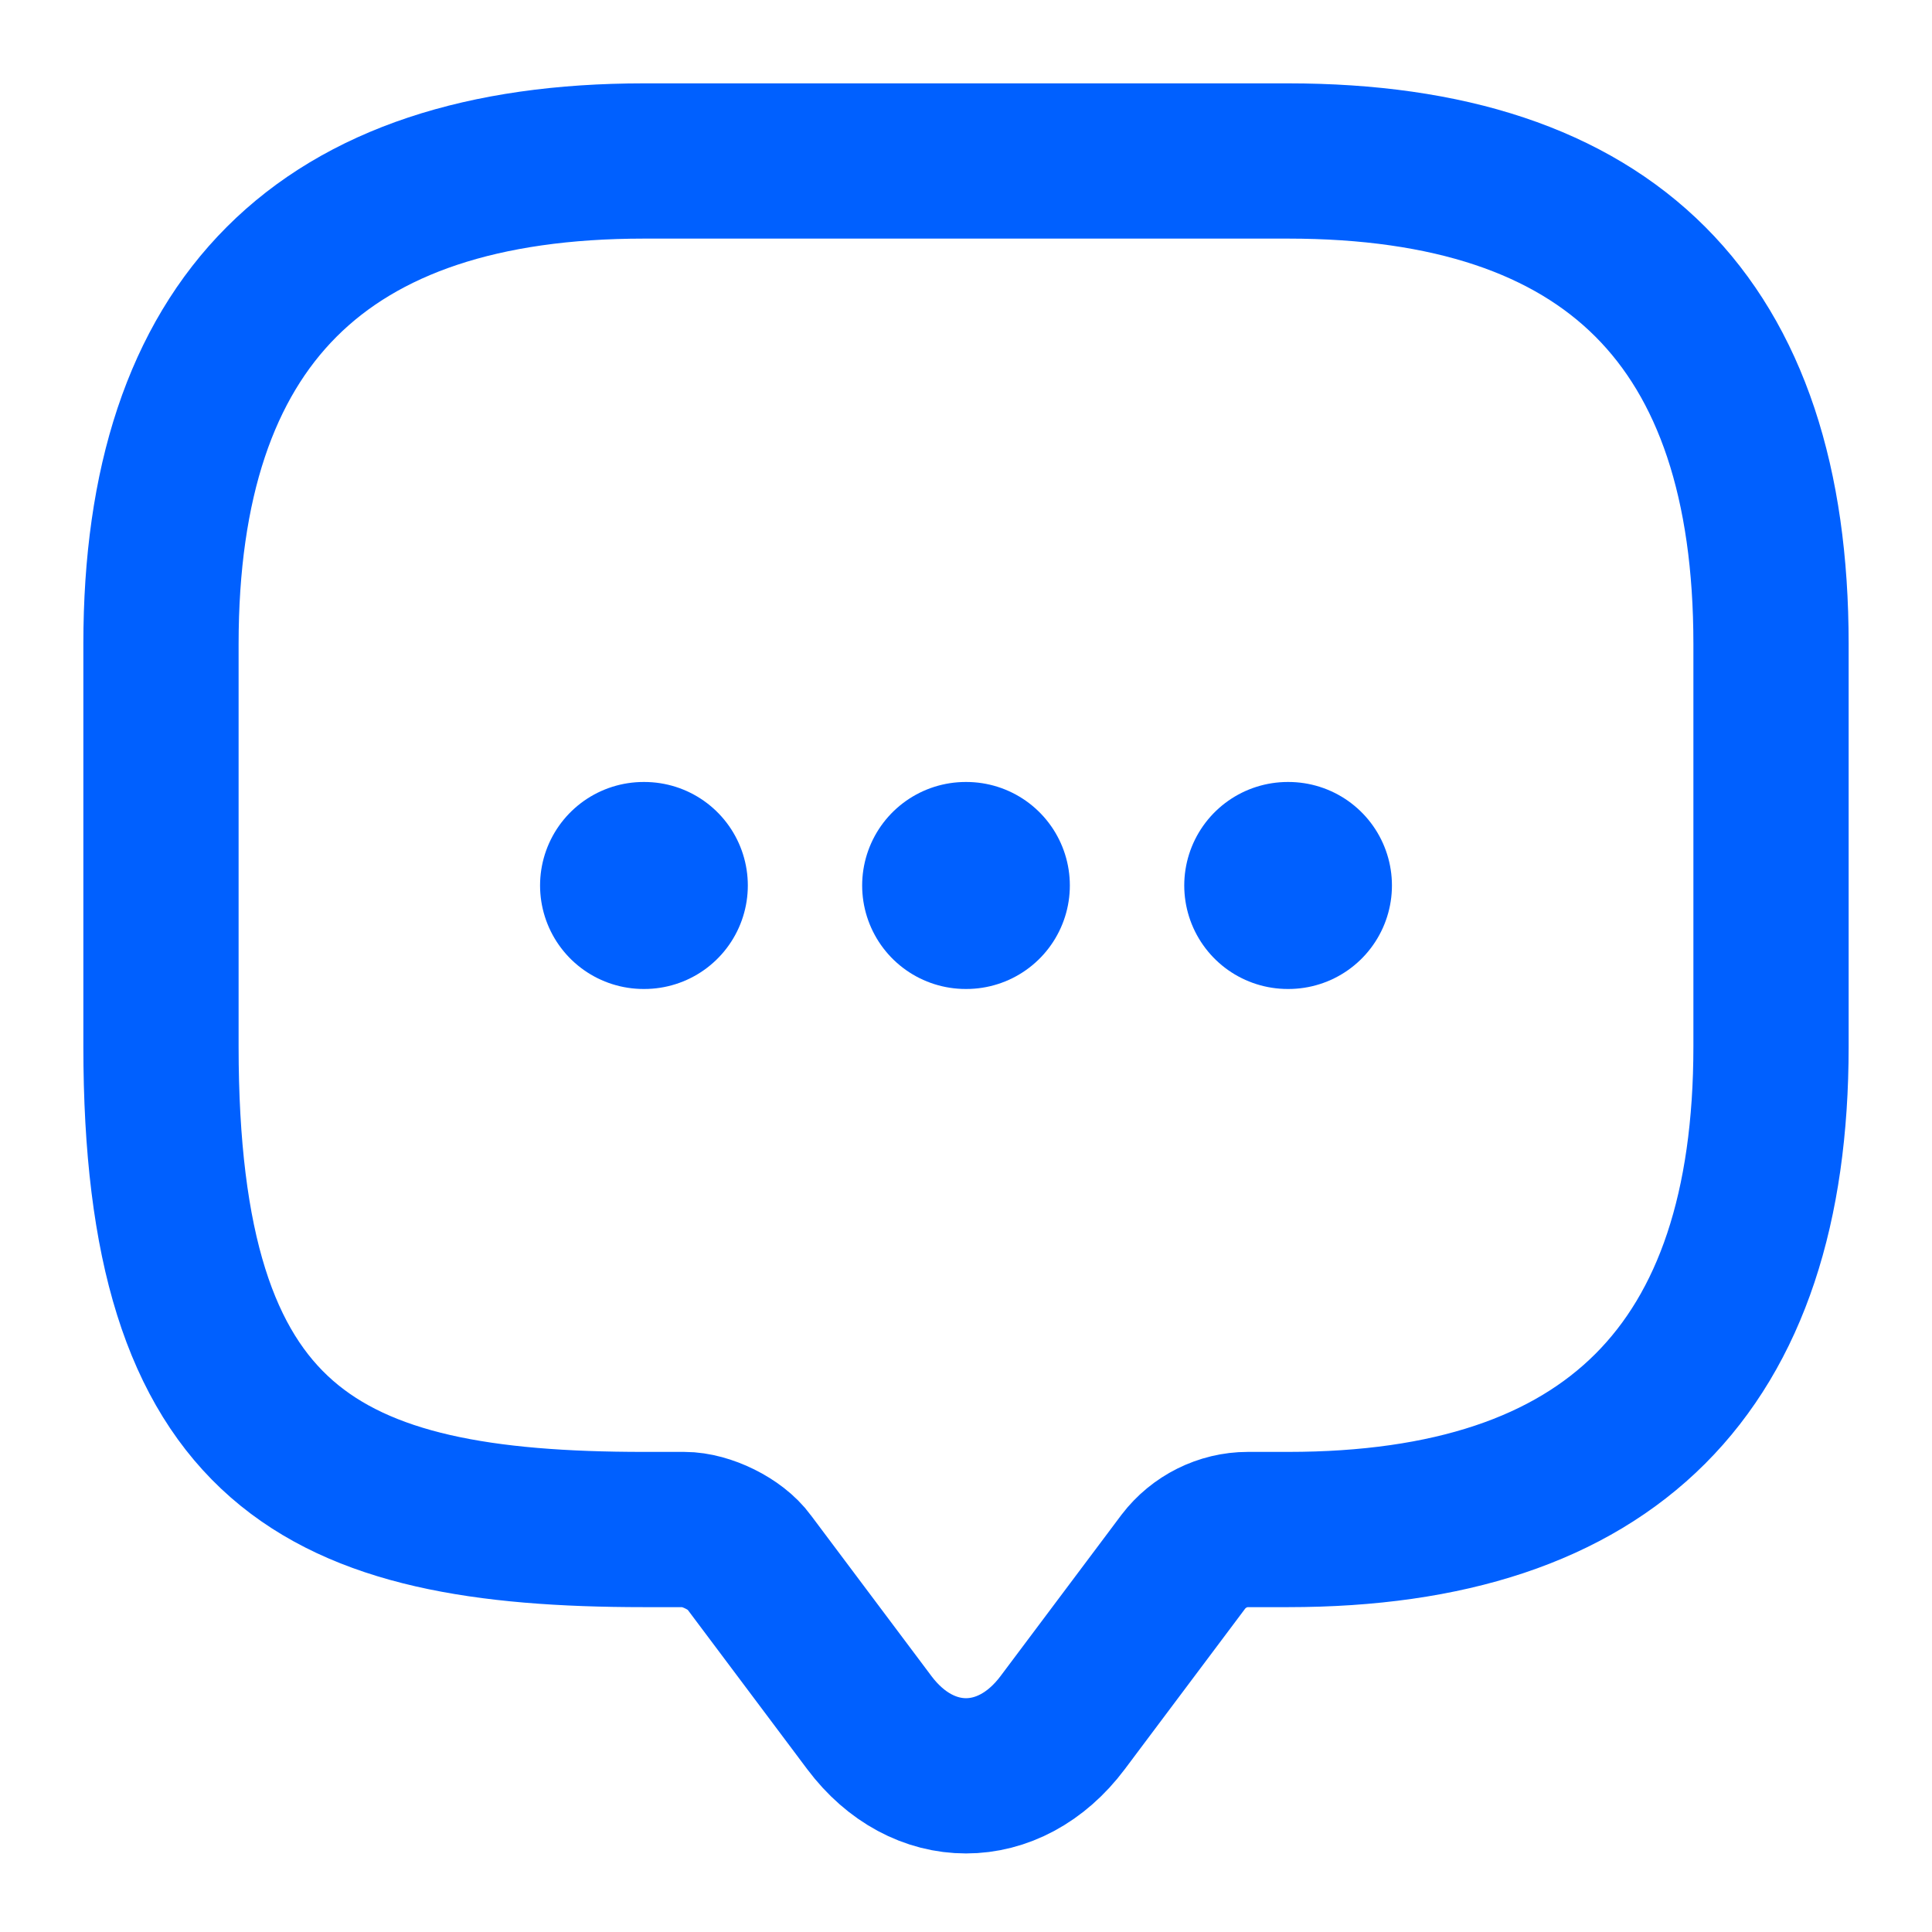
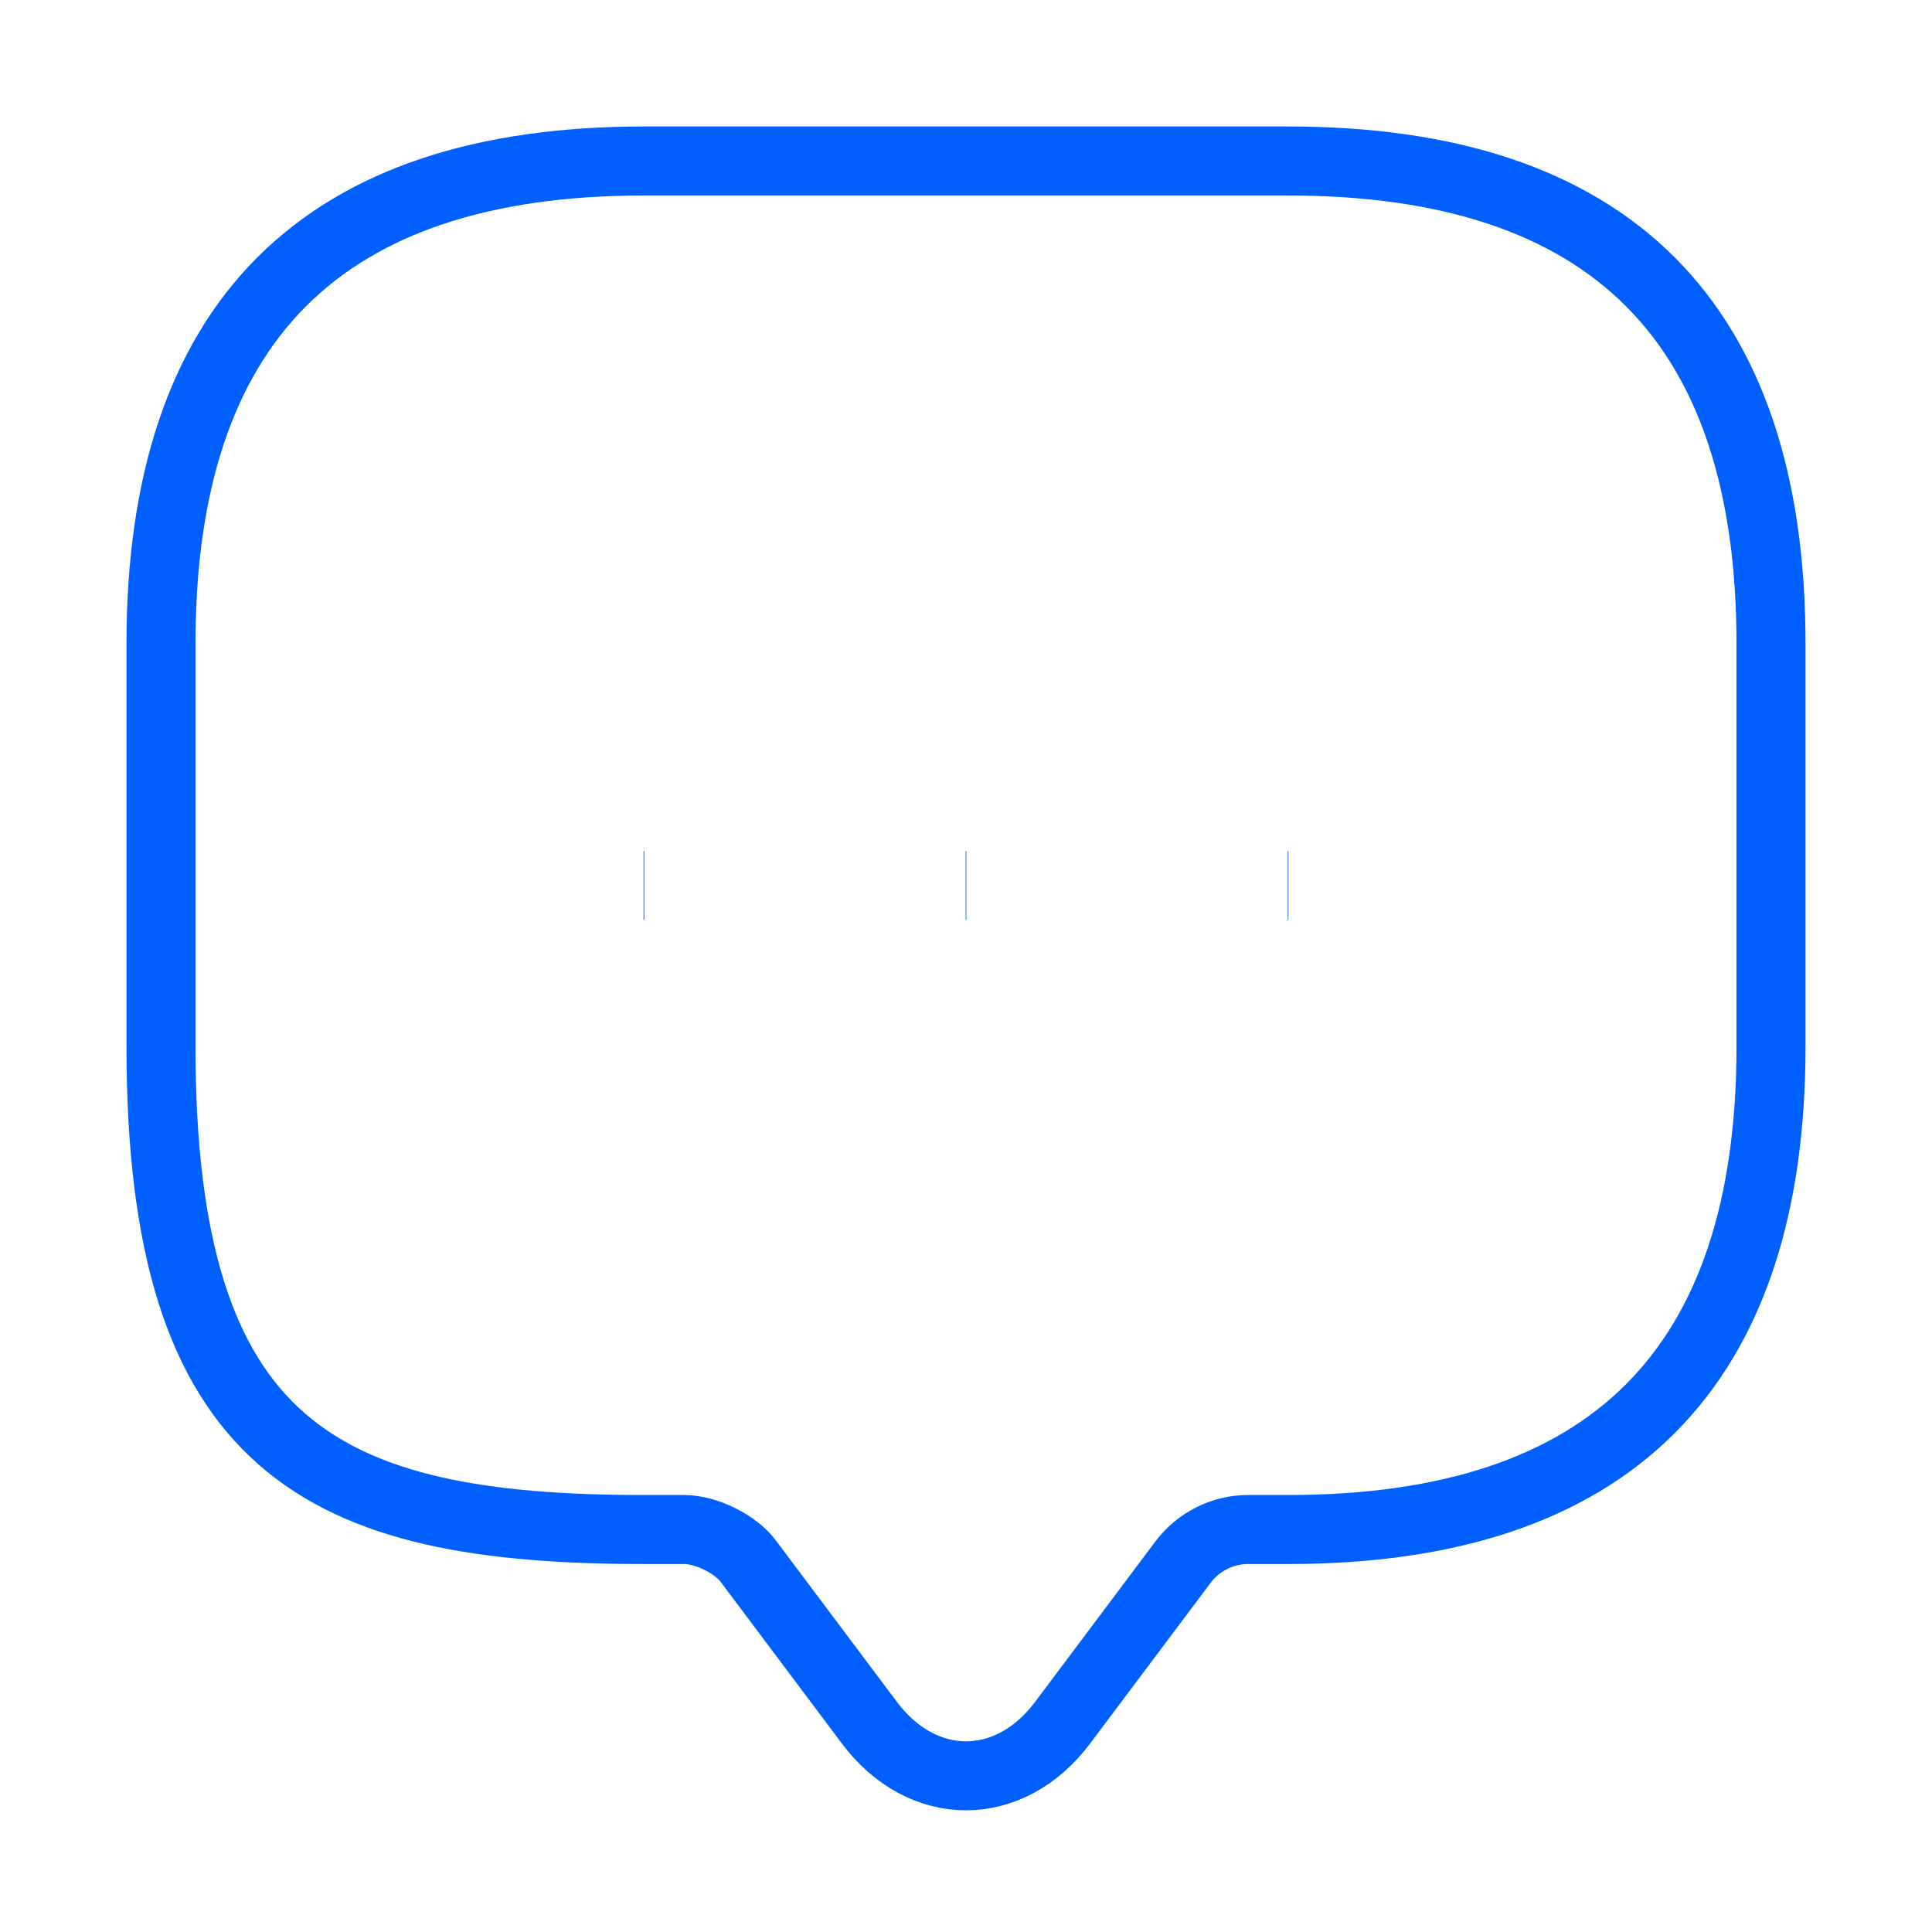
<svg xmlns="http://www.w3.org/2000/svg" width="28" height="28" viewBox="0 0 28 28" fill="none">
-   <path d="M9.917 22.167H9.334C4.667 22.167 2.333 21 2.333 15.167V9.333C2.333 4.667 4.667 2.333 9.334 2.333H18.667C23.334 2.333 25.667 4.667 25.667 9.333V15.167C25.667 19.833 23.334 22.167 18.667 22.167H18.084C17.722 22.167 17.372 22.342 17.15 22.633L15.4 24.967C14.63 25.993 13.37 25.993 12.6 24.967L10.85 22.633C10.664 22.377 10.232 22.167 9.917 22.167Z" stroke="#0060FF" stroke-width="2.25" stroke-miterlimit="10" stroke-linecap="round" stroke-linejoin="round" />
-   <path d="M18.663 12.833H18.673" stroke="#0060FF" stroke-width="3" stroke-linecap="round" stroke-linejoin="round" />
-   <path d="M13.995 12.833H14.005" stroke="#0060FF" stroke-width="3" stroke-linecap="round" stroke-linejoin="round" />
-   <path d="M9.327 12.833H9.338" stroke="#0060FF" stroke-width="3" stroke-linecap="round" stroke-linejoin="round" />
+   <path d="M9.917 22.167H9.334C4.667 22.167 2.333 21 2.333 15.167V9.333C2.333 4.667 4.667 2.333 9.334 2.333H18.667C23.334 2.333 25.667 4.667 25.667 9.333V15.167C25.667 19.833 23.334 22.167 18.667 22.167H18.084C17.722 22.167 17.372 22.342 17.15 22.633L15.4 24.967C14.63 25.993 13.37 25.993 12.6 24.967L10.85 22.633C10.664 22.377 10.232 22.167 9.917 22.167Z" stroke="#0060FF" strokeWidth="2.25" stroke-miterlimit="10" strokeLinecap="round" strokeLinejoin="round" />
+   <path d="M18.663 12.833H18.673" stroke="#0060FF" strokeWidth="3" strokeLinecap="round" strokeLinejoin="round" />
+   <path d="M13.995 12.833H14.005" stroke="#0060FF" strokeWidth="3" strokeLinecap="round" strokeLinejoin="round" />
+   <path d="M9.327 12.833H9.338" stroke="#0060FF" strokeWidth="3" strokeLinecap="round" strokeLinejoin="round" />
</svg>
